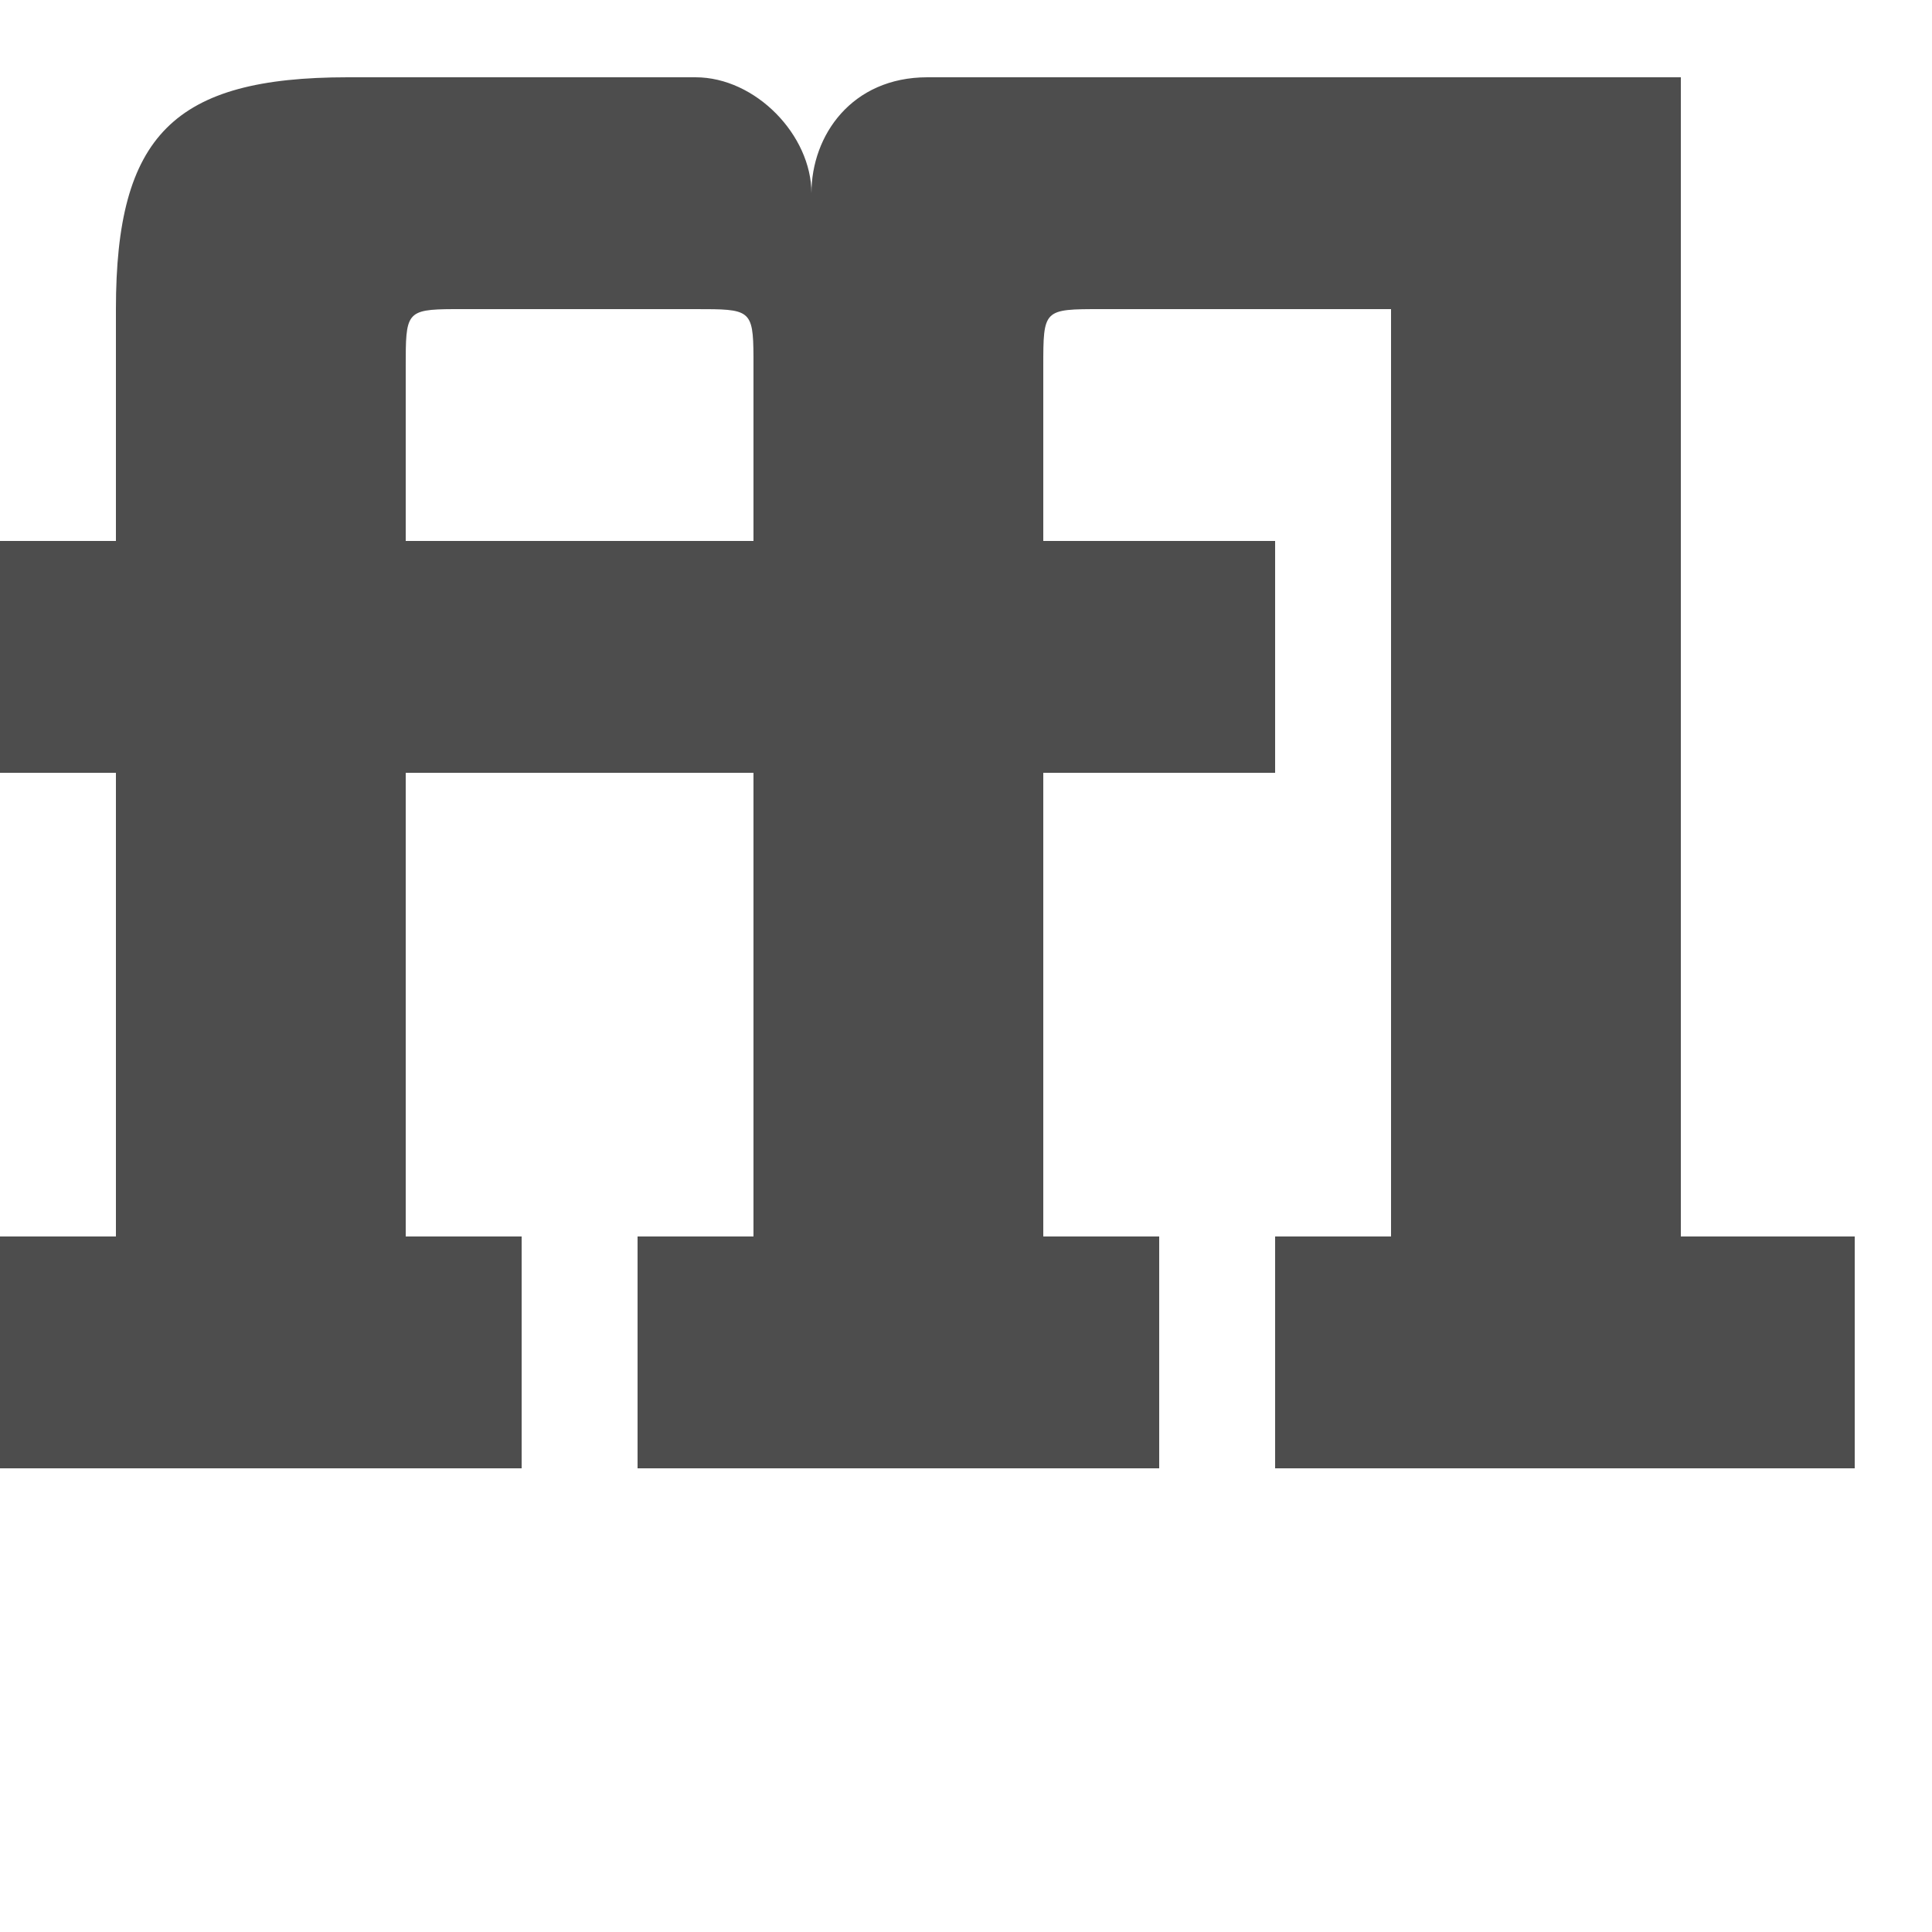
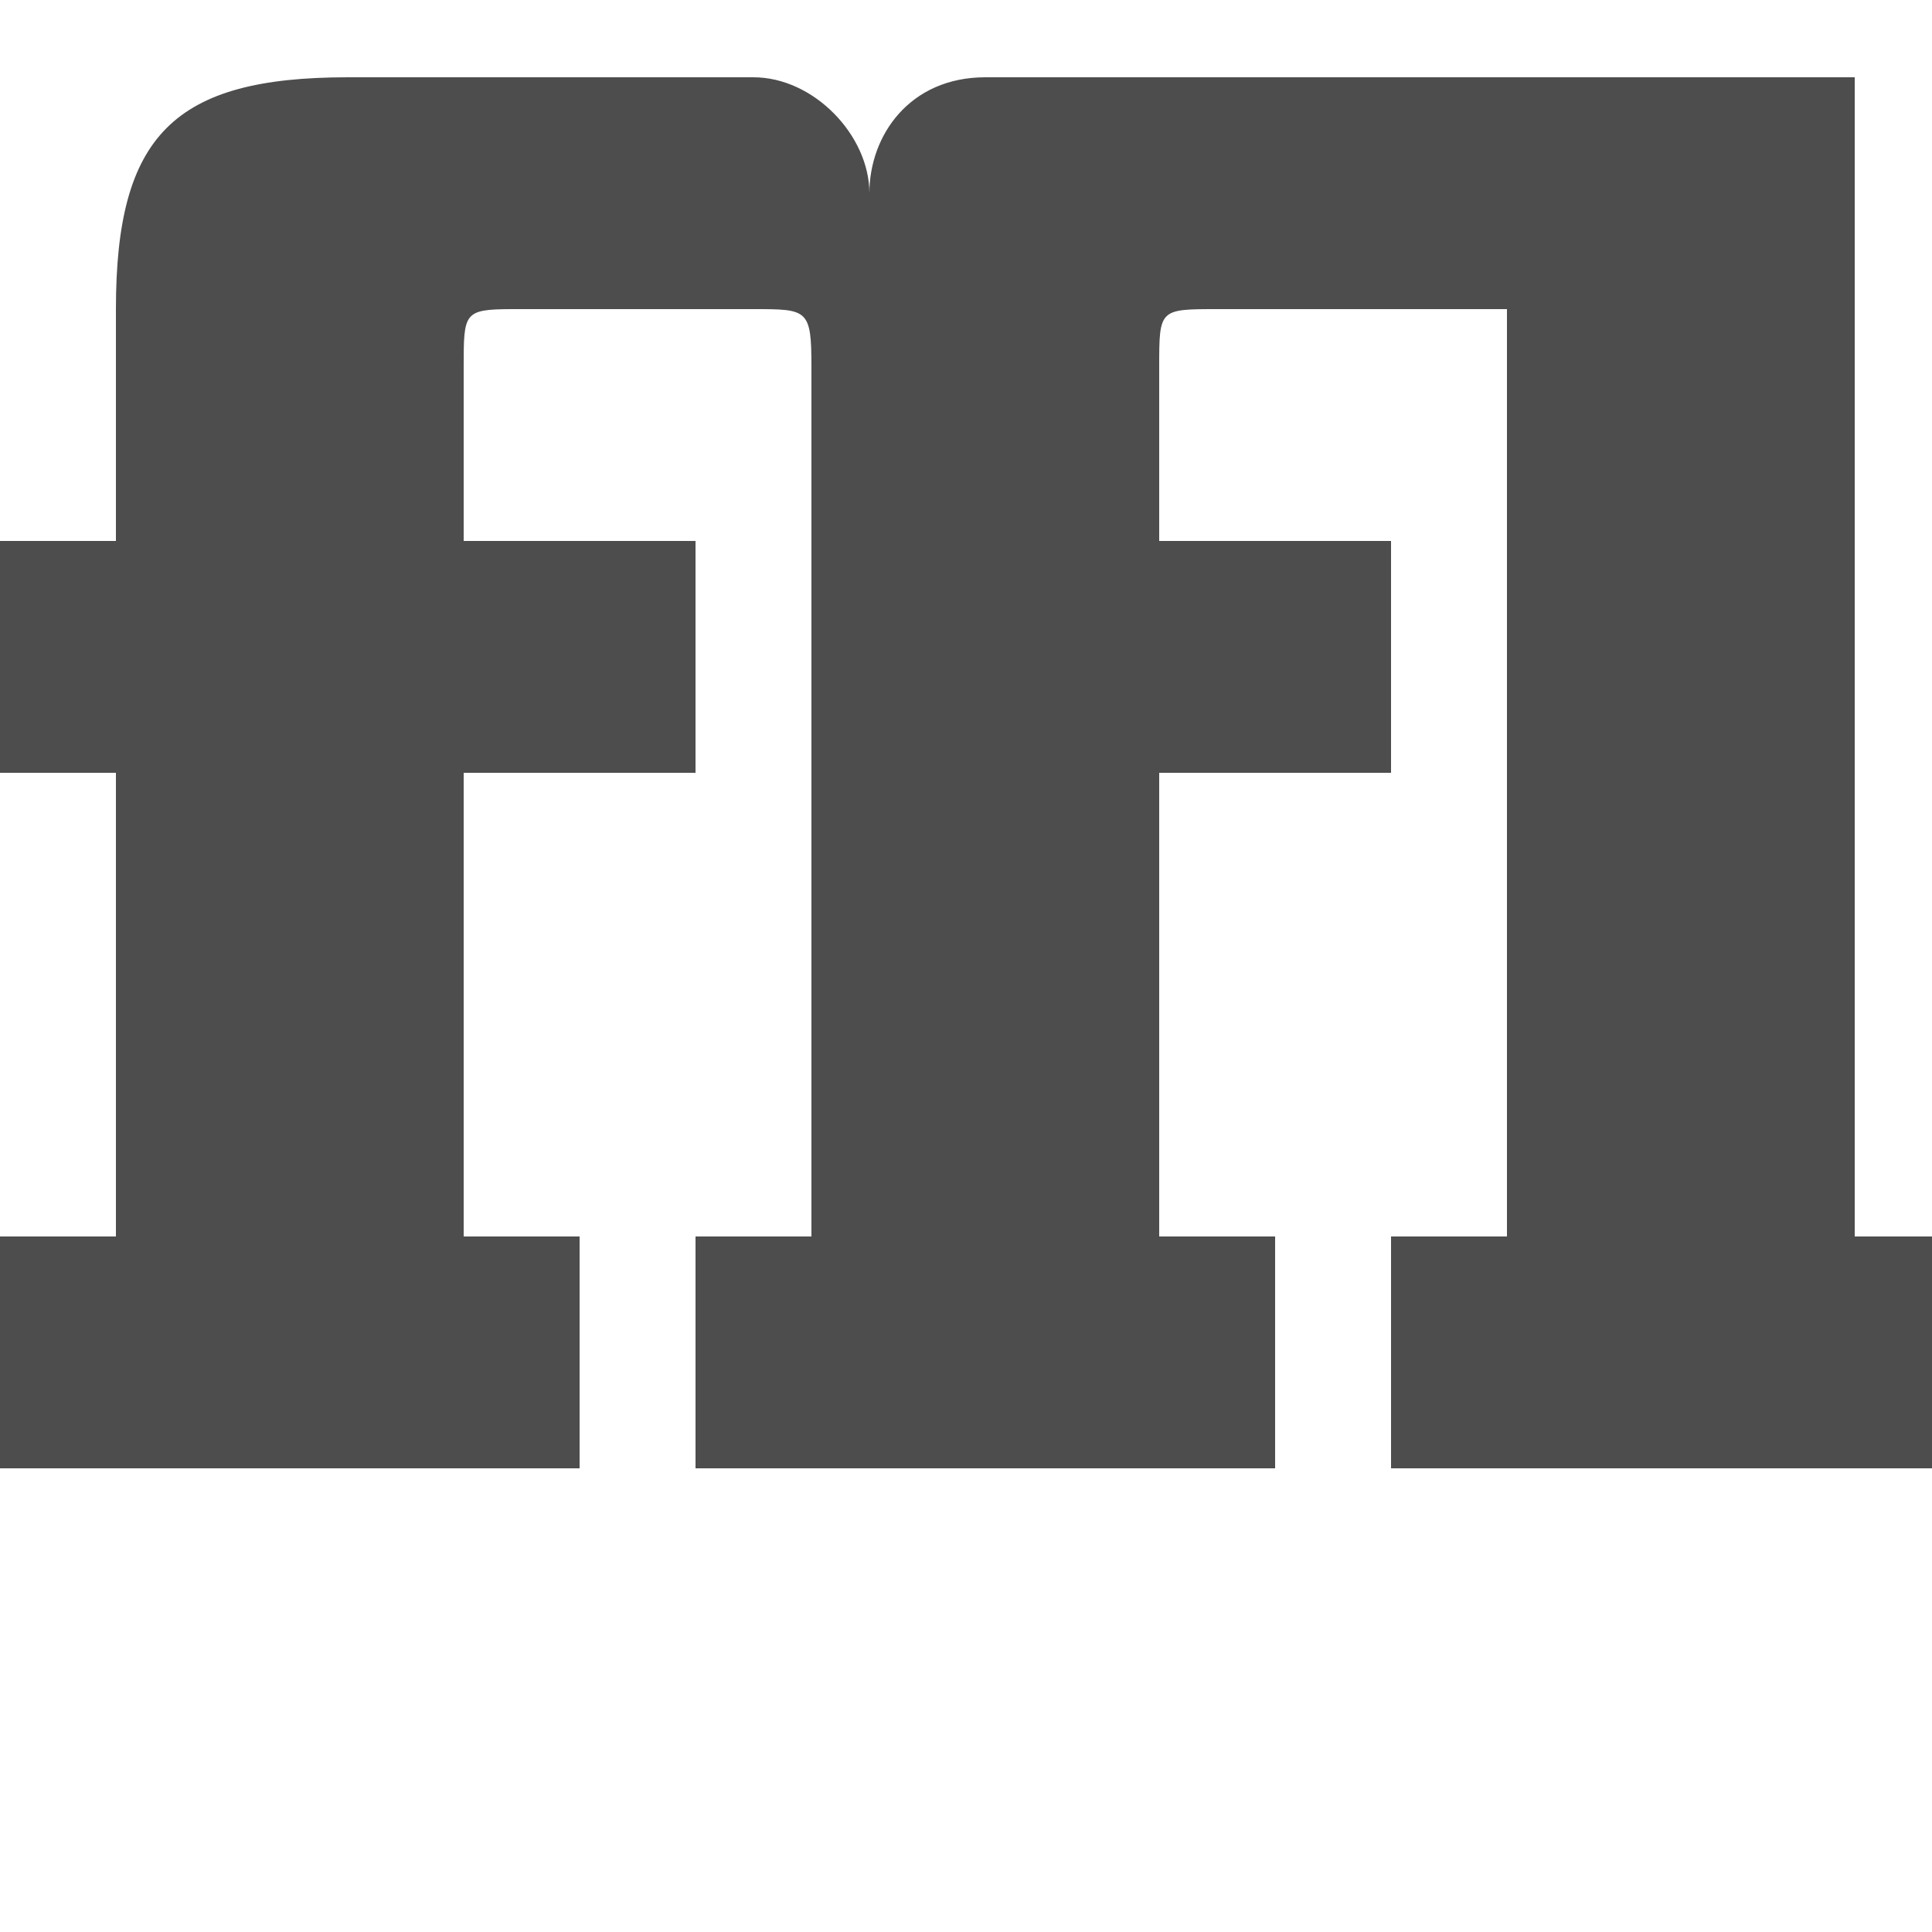
<svg xmlns="http://www.w3.org/2000/svg" width="1000" height="1000" id="svg3092" version="1.1">
  <defs id="defs5498" />
  <g id="layer1">
-     <path style="fill:#4d4d4d;fill-rule:evenodd;stroke:none" d="M 180 40 C 90 40 60 70 60 160 L 60 280 L 0 280 L 0 400 L 60 400 L 60 640 L 0 640 L 0 760 L 270 760 L 270 640 L 210 640 L 210 400 L 330 400 L 390 400 L 390 640 L 330 640 L 330 760 L 600 760 L 600 640 L 540 640 L 540 400 L 660 400 L 660 280 L 540 280 L 540 190 C 540 160 540 160 570 160 L 720 160 L 720 640 L 660 640 L 660 760 L 960 760 L 960 640 L 870 640 L 870 40 L 720 40 L 480 40 C 440.899 40 420 70 420 100 C 420 70 391.14 40 360 40 L 180 40 z M 234.719 160 C 236.367 159.993 238.125 160 240 160 L 360 160 C 388.125 160 389.89 160 390 184.719 C 390.007 186.367 390 188.125 390 190 L 390 220 L 390 280 L 330 280 L 210 280 L 210 190 C 210 161.875 210 160.11 234.719 160 z " id="path3526" />
+     <path style="fill:#4d4d4d;fill-rule:evenodd;stroke:none" d="M 180,40 C 90,40 60,70 60,160 l 0,120 -60,0 0,120 60,0 0,240 -60,0 0,120 300,0 0,-120 -60,0 0,-240 120,0 0,-120 -120,0 0,-90 c 0,-28.125 -4.9e-4,-29.89 24.719,-30 L 390,160 c 28.125,0 30,0 30,30 l 0,450 -60,0 0,120 300,0 0,-120 -60,0 0,-240 120,0 0,-120 -120,0 0,-90 c 0,-30 0,-30 30,-30 l 150,0 0,480 -60,0 0,120 330,0 0,-120 -90,0 0,-600 -450,0 c -39.101,0 -60,30 -60,60 0,-30 -28.86,-60 -60,-60 z" id="path3526" />
  </g>
</svg>
